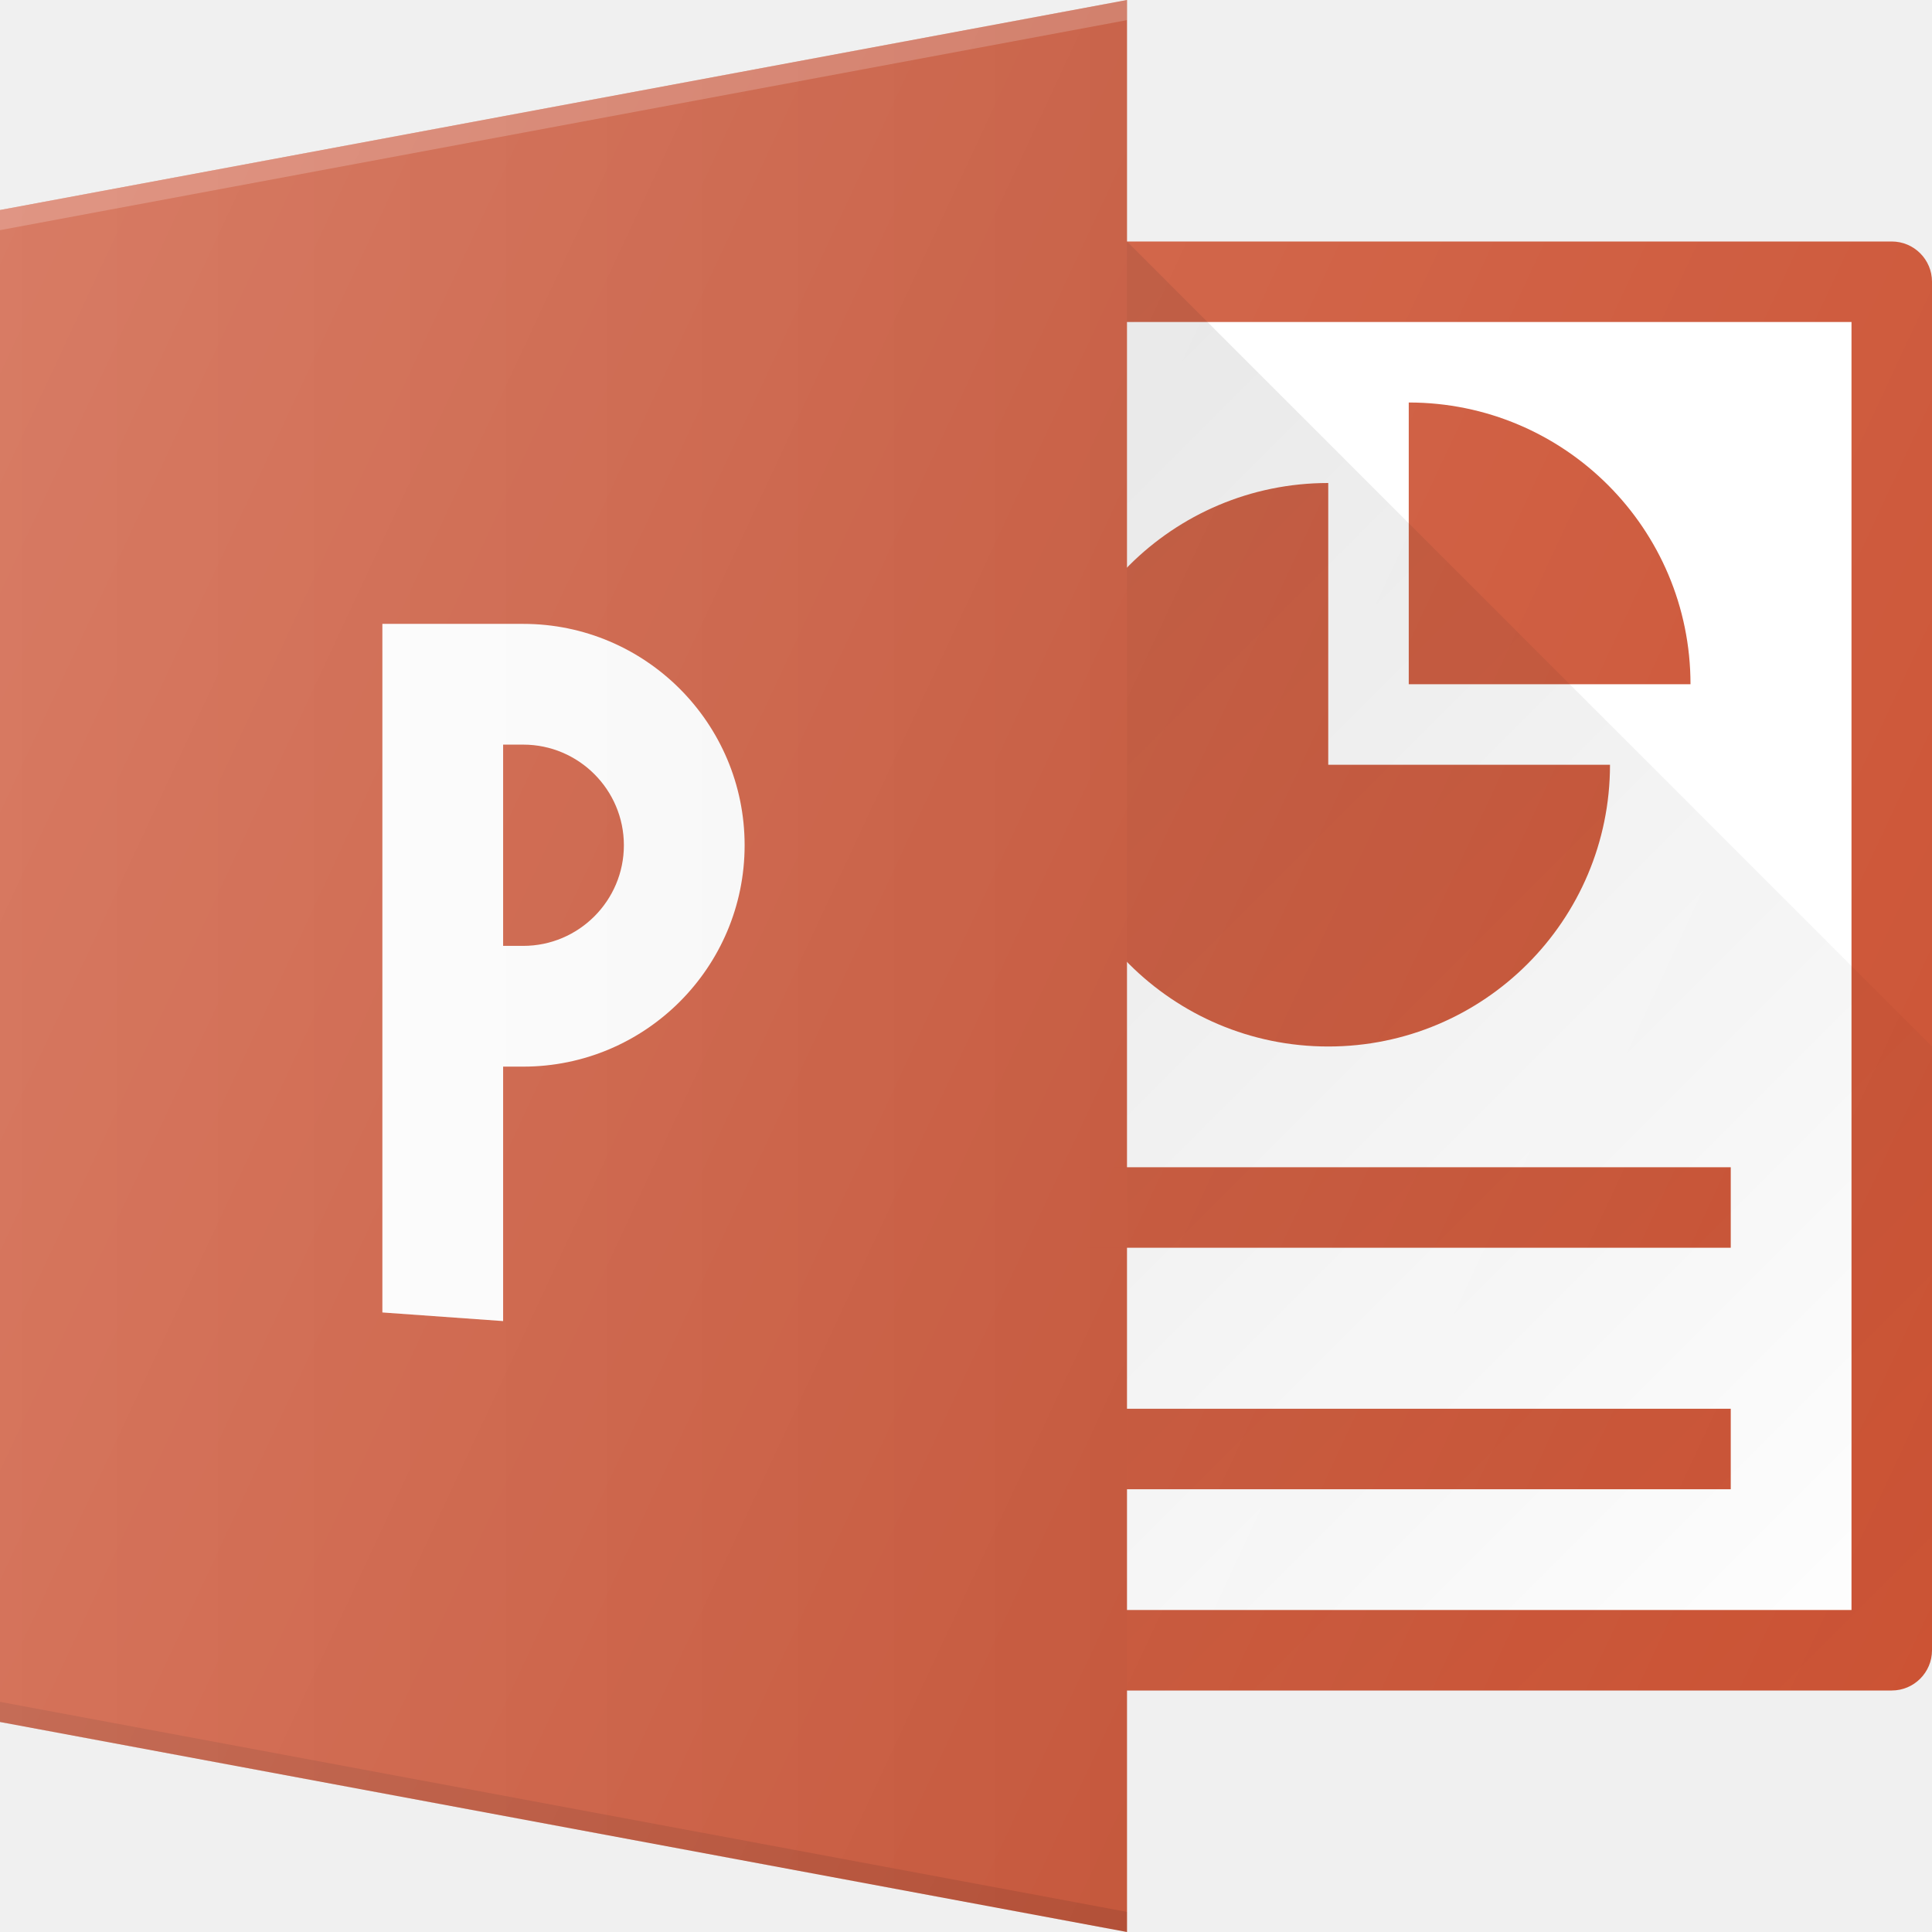
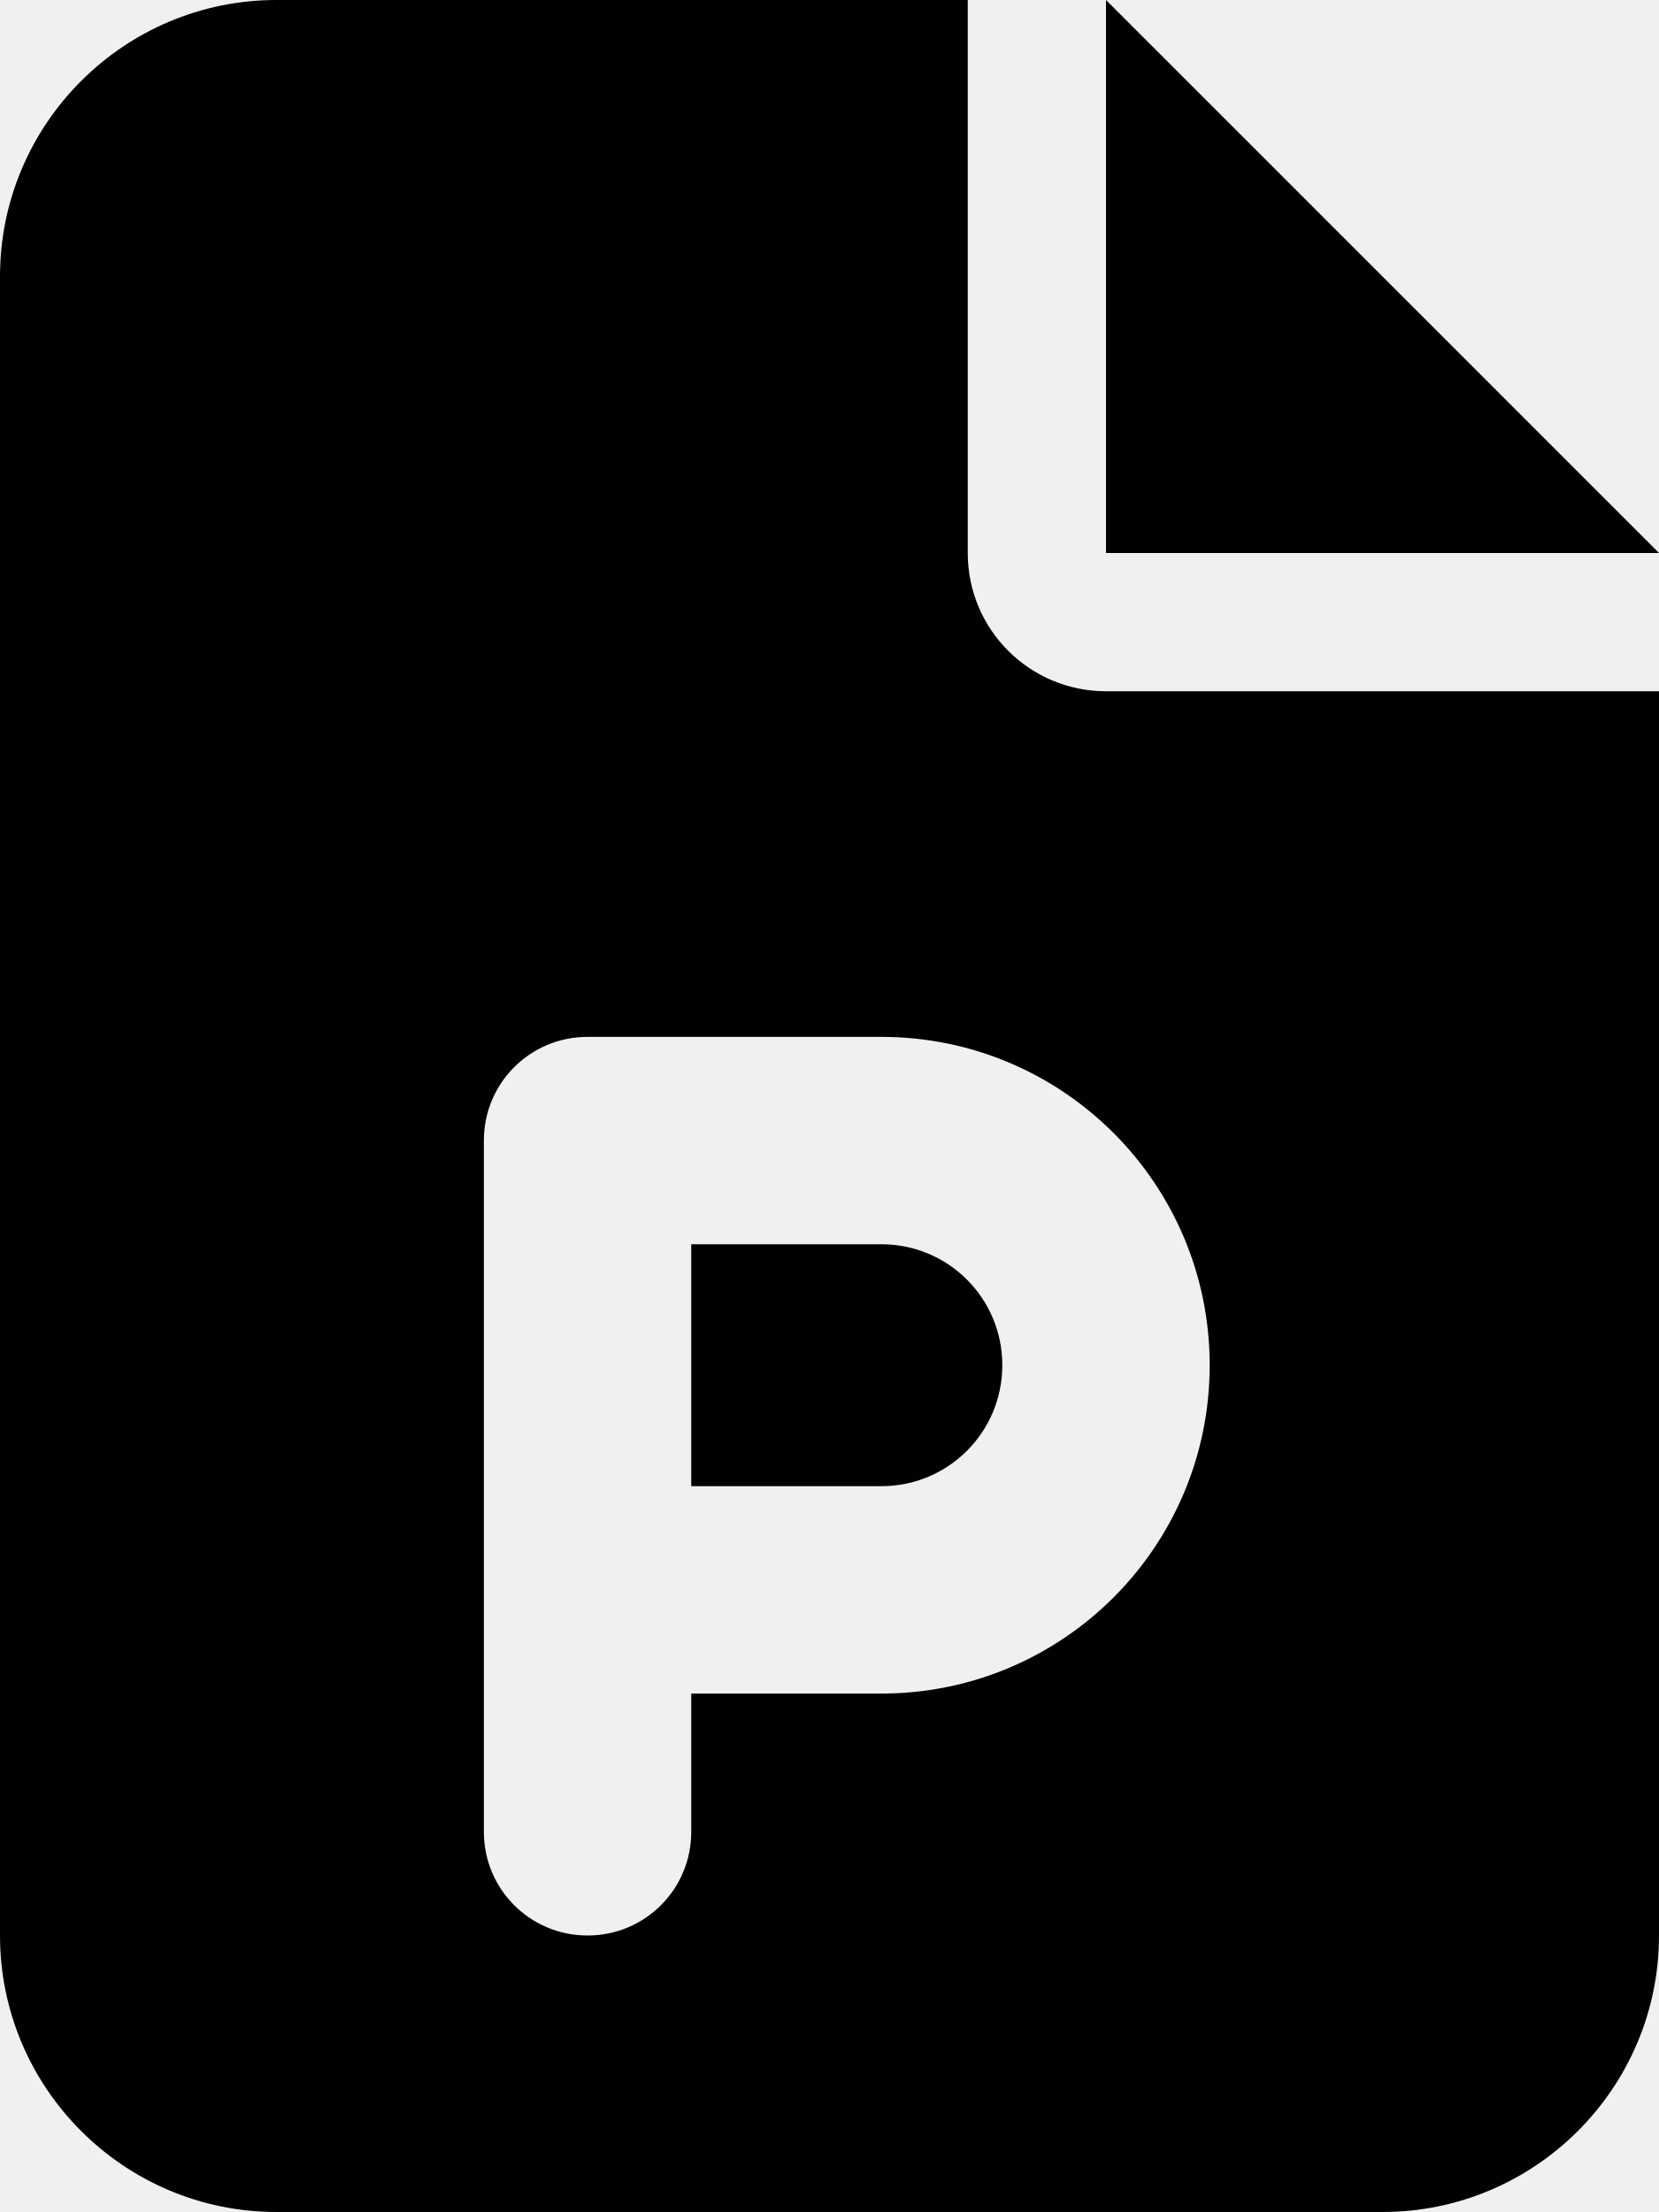
- <svg xmlns="http://www.w3.org/2000/svg" enable-background="new 0 0 24 24" id="Layer_1" version="1.1" viewBox="0 0 24 24" xml:space="preserve">
-   <g>
-     <rect fill="#FFFFFF" height="17" width="11.5" x="12" y="3.5" />
-     <path d="M23.5,21h-10c-0.276,0-0.5-0.224-0.5-0.5s0.224-0.5,0.5-0.5H23V4h-9.5   C13.224,4,13,3.776,13,3.5S13.224,3,13.5,3h10C23.776,3,24,3.224,24,3.5v17   C24,20.776,23.776,21,23.5,21z" fill="#CC5334" />
-     <polygon fill="#CC5334" points="14,0 0,2.609 0,21.391 14,24  " />
-     <polygon fill="#FFFFFF" opacity="0.2" points="0,2.609 0,2.859 14,0.25 14,0  " />
-     <polygon opacity="0.1" points="0,21.391 14,24 14,23.75 0,21.141  " />
-     <path d="M16.5,6C14.567,6,13,7.567,13,9.5s1.567,3.5,3.5,3.5S20,11.433,20,9.5h-3.5V6z" fill="#CC5334" />
-     <path d="M17.5,5v3.5H21C21,6.567,19.433,5,17.5,5z" fill="#CC5334" />
-     <rect fill="#CC5334" height="1" width="8" x="13.5" y="14.5" />
-     <rect fill="#CC5334" height="1" width="8" x="13.5" y="17.5" />
-     <linearGradient gradientUnits="userSpaceOnUse" id="SVGID_1_" x1="9.5" x2="23.354" y1="7.5" y2="21.354">
-       <stop offset="0" style="stop-color:#000000;stop-opacity:0.1" />
-       <stop offset="1" style="stop-color:#000000;stop-opacity:0" />
-     </linearGradient>
-     <path d="M23.5,21c0.276,0,0.5-0.224,0.5-0.5V13L14,3v18H23.5z" fill="url(#SVGID_1_)" />
-     <path d="M6.25,13.25H6.5c1.517,0,2.75-1.233,2.75-2.75S8.017,7.75,6.5,7.75H4.75v8.554   l1.5,0.107V13.25z M6.25,9.25H6.5c0.689,0,1.25,0.561,1.25,1.25s-0.561,1.25-1.25,1.25H6.25V9.25z" fill="#FFFFFF" />
-     <linearGradient gradientTransform="matrix(60.97561 0 0 60.97561 20560.121 -26748.414)" gradientUnits="userSpaceOnUse" id="SVGID_2_" x1="-337.186" x2="-336.956" y1="438.871" y2="438.871">
-       <stop offset="0" style="stop-color:#FFFFFF" />
-       <stop offset="1" style="stop-color:#000000" />
-     </linearGradient>
-     <path d="M14,0L0,2.609v18.783L14,24V0z" fill="url(#SVGID_2_)" opacity="0.05" />
-     <linearGradient gradientUnits="userSpaceOnUse" id="SVGID_3_" x1="-1.563" x2="25.045" y1="5.962" y2="18.369">
-       <stop offset="0" style="stop-color:#FFFFFF;stop-opacity:0.2" />
-       <stop offset="1" style="stop-color:#FFFFFF;stop-opacity:0" />
-     </linearGradient>
-     <path d="M23.5,3H14V0L0,2.609v18.783L14,24v-3h9.5c0.276,0,0.5-0.224,0.5-0.5v-17   C24,3.224,23.776,3,23.5,3z" fill="url(#SVGID_3_)" />
-   </g>
-   <g />
-   <g />
-   <g />
-   <g />
-   <g />
-   <g />
-   <g />
-   <g />
-   <g />
-   <g />
-   <g />
-   <g />
-   <g />
-   <g />
-   <g />
+ <svg xmlns="http://www.w3.org/2000/svg" viewBox="0 0 384 512">
+   <path d="M64 0C28.7 0 0 28.7 0 64V448c0 35.3 28.7 64 64 64H320c35.3 0 64-28.7 64-64V160H256c-17.7 0-32-14.3-32-32V0H64zM256 0V128H384L256 0zM136 240h68c42 0 76 34 76 76s-34 76-76 76H160v32c0 13.3-10.7 24-24 24s-24-10.7-24-24V368 264c0-13.3 10.7-24 24-24zm68 104c15.5 0 28-12.5 28-28s-12.5-28-28-28H160v56h44z" />
</svg>
